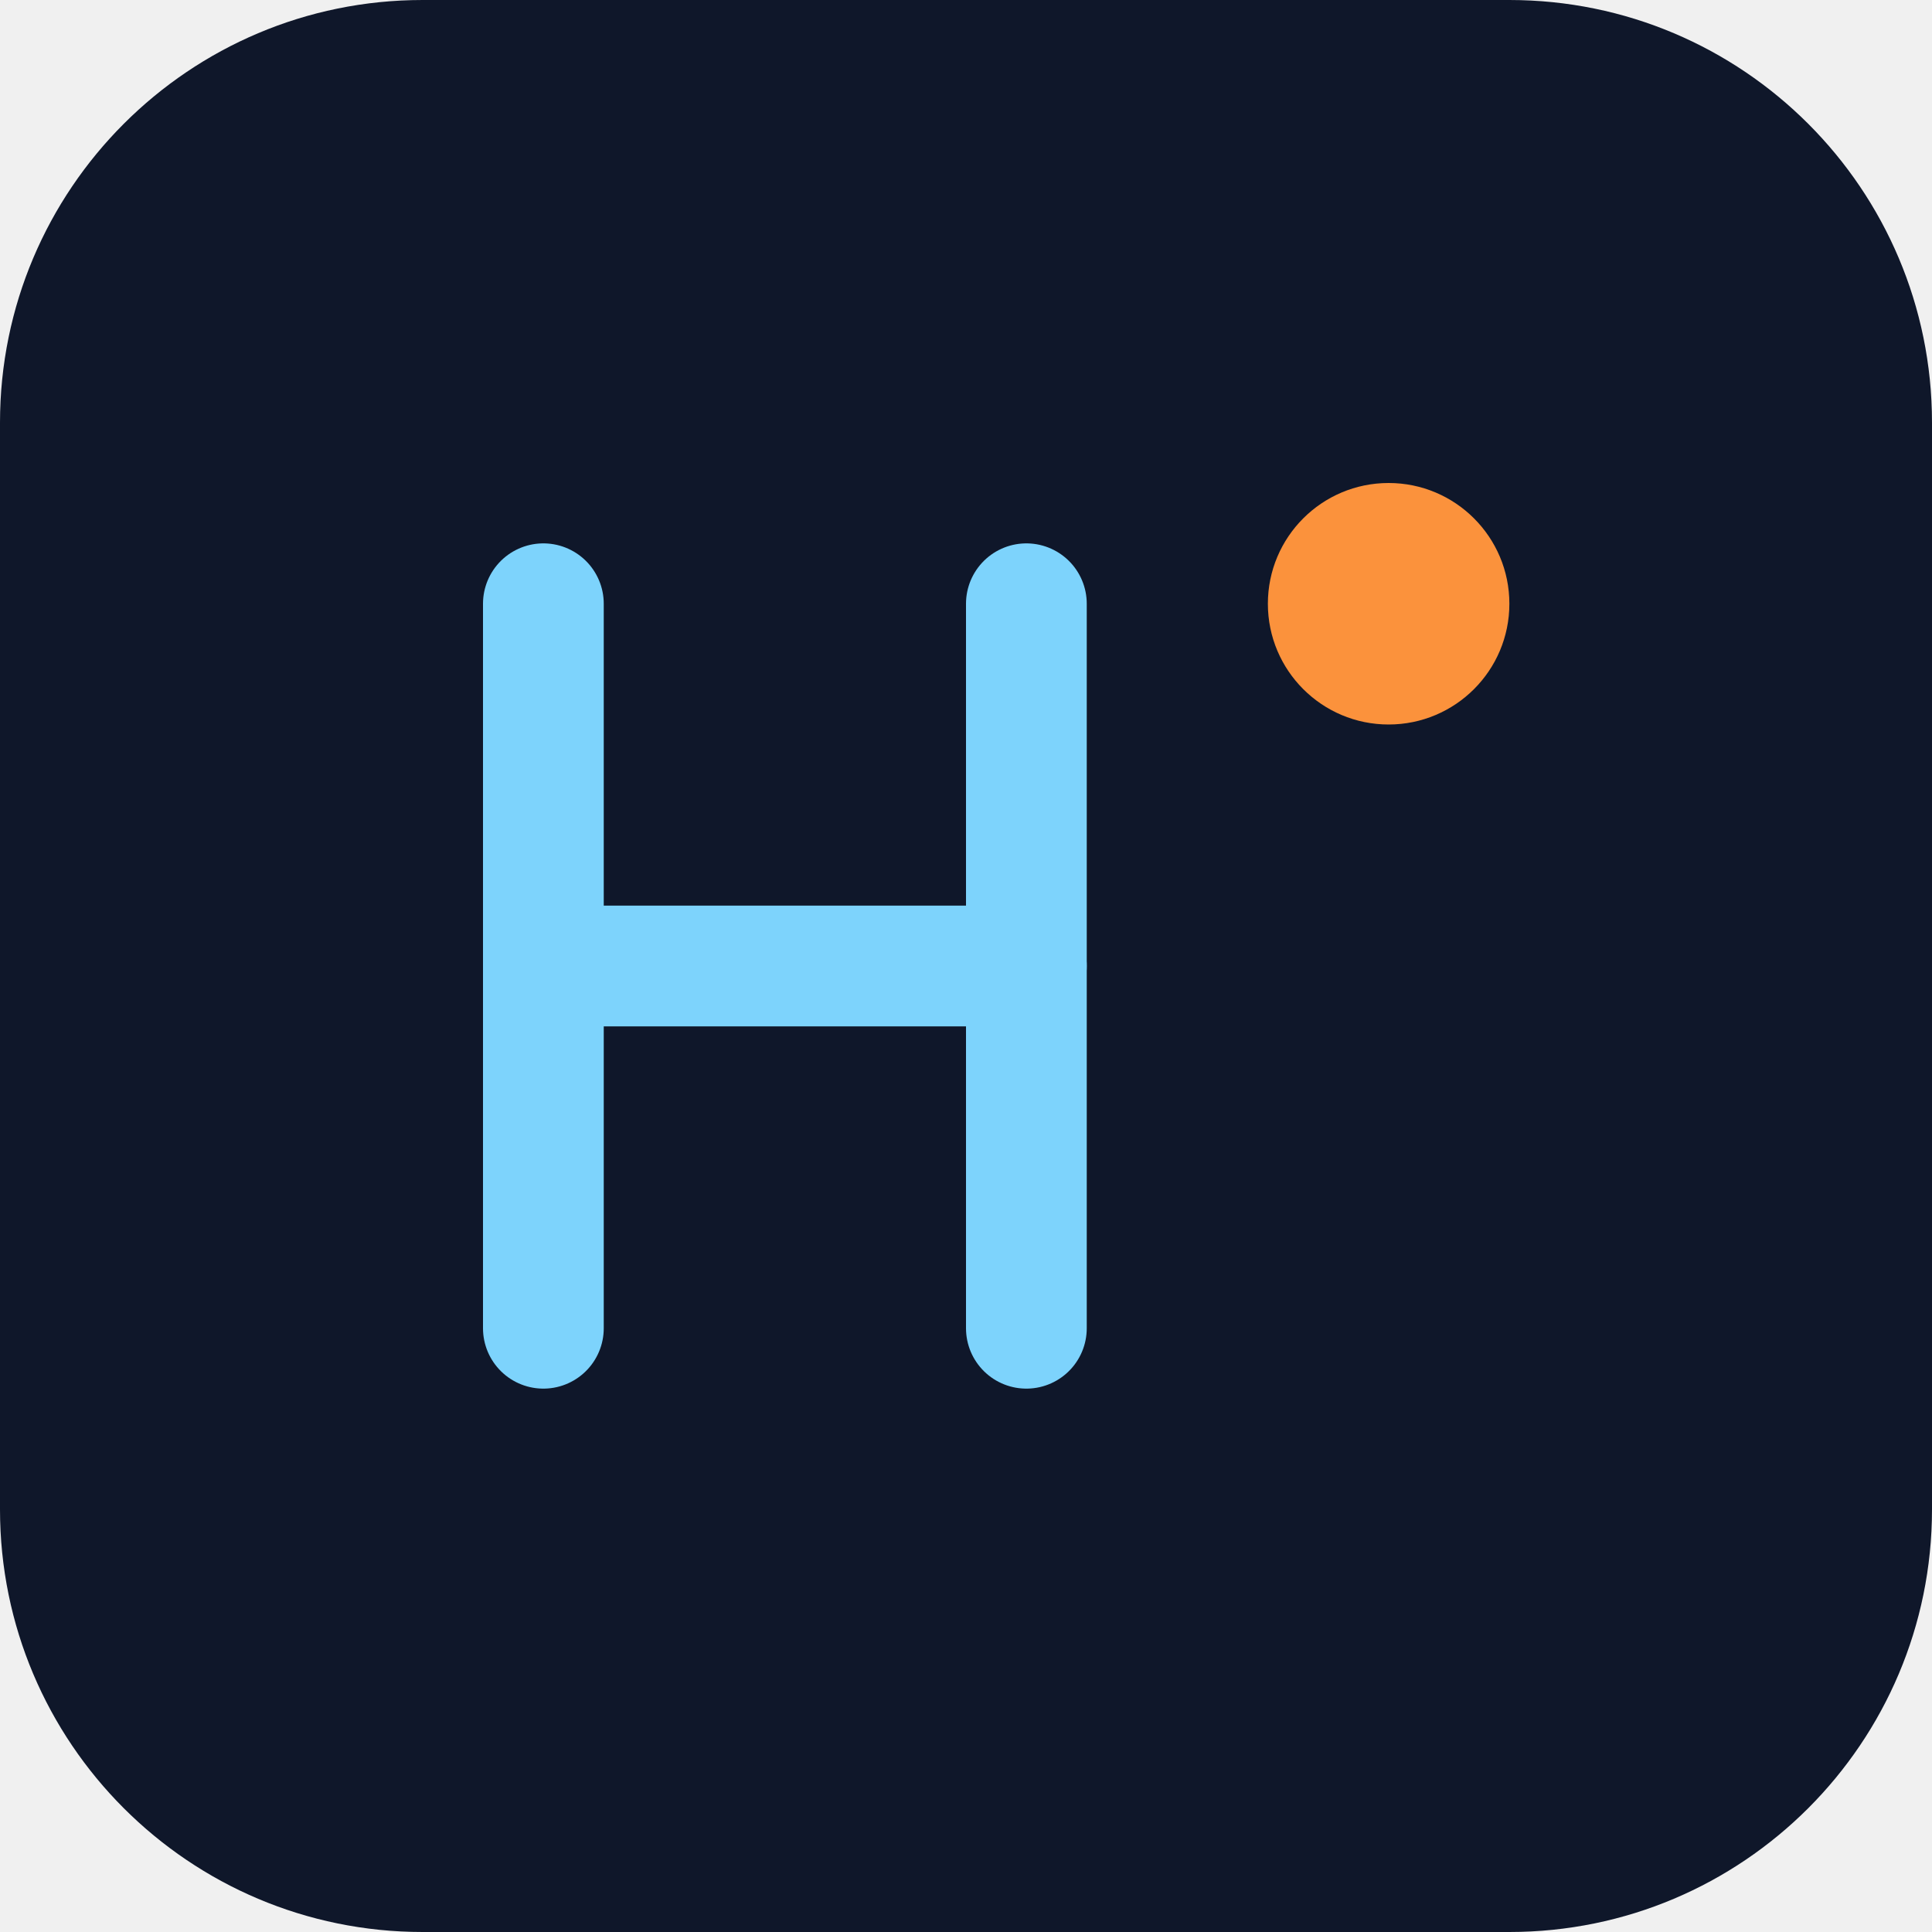
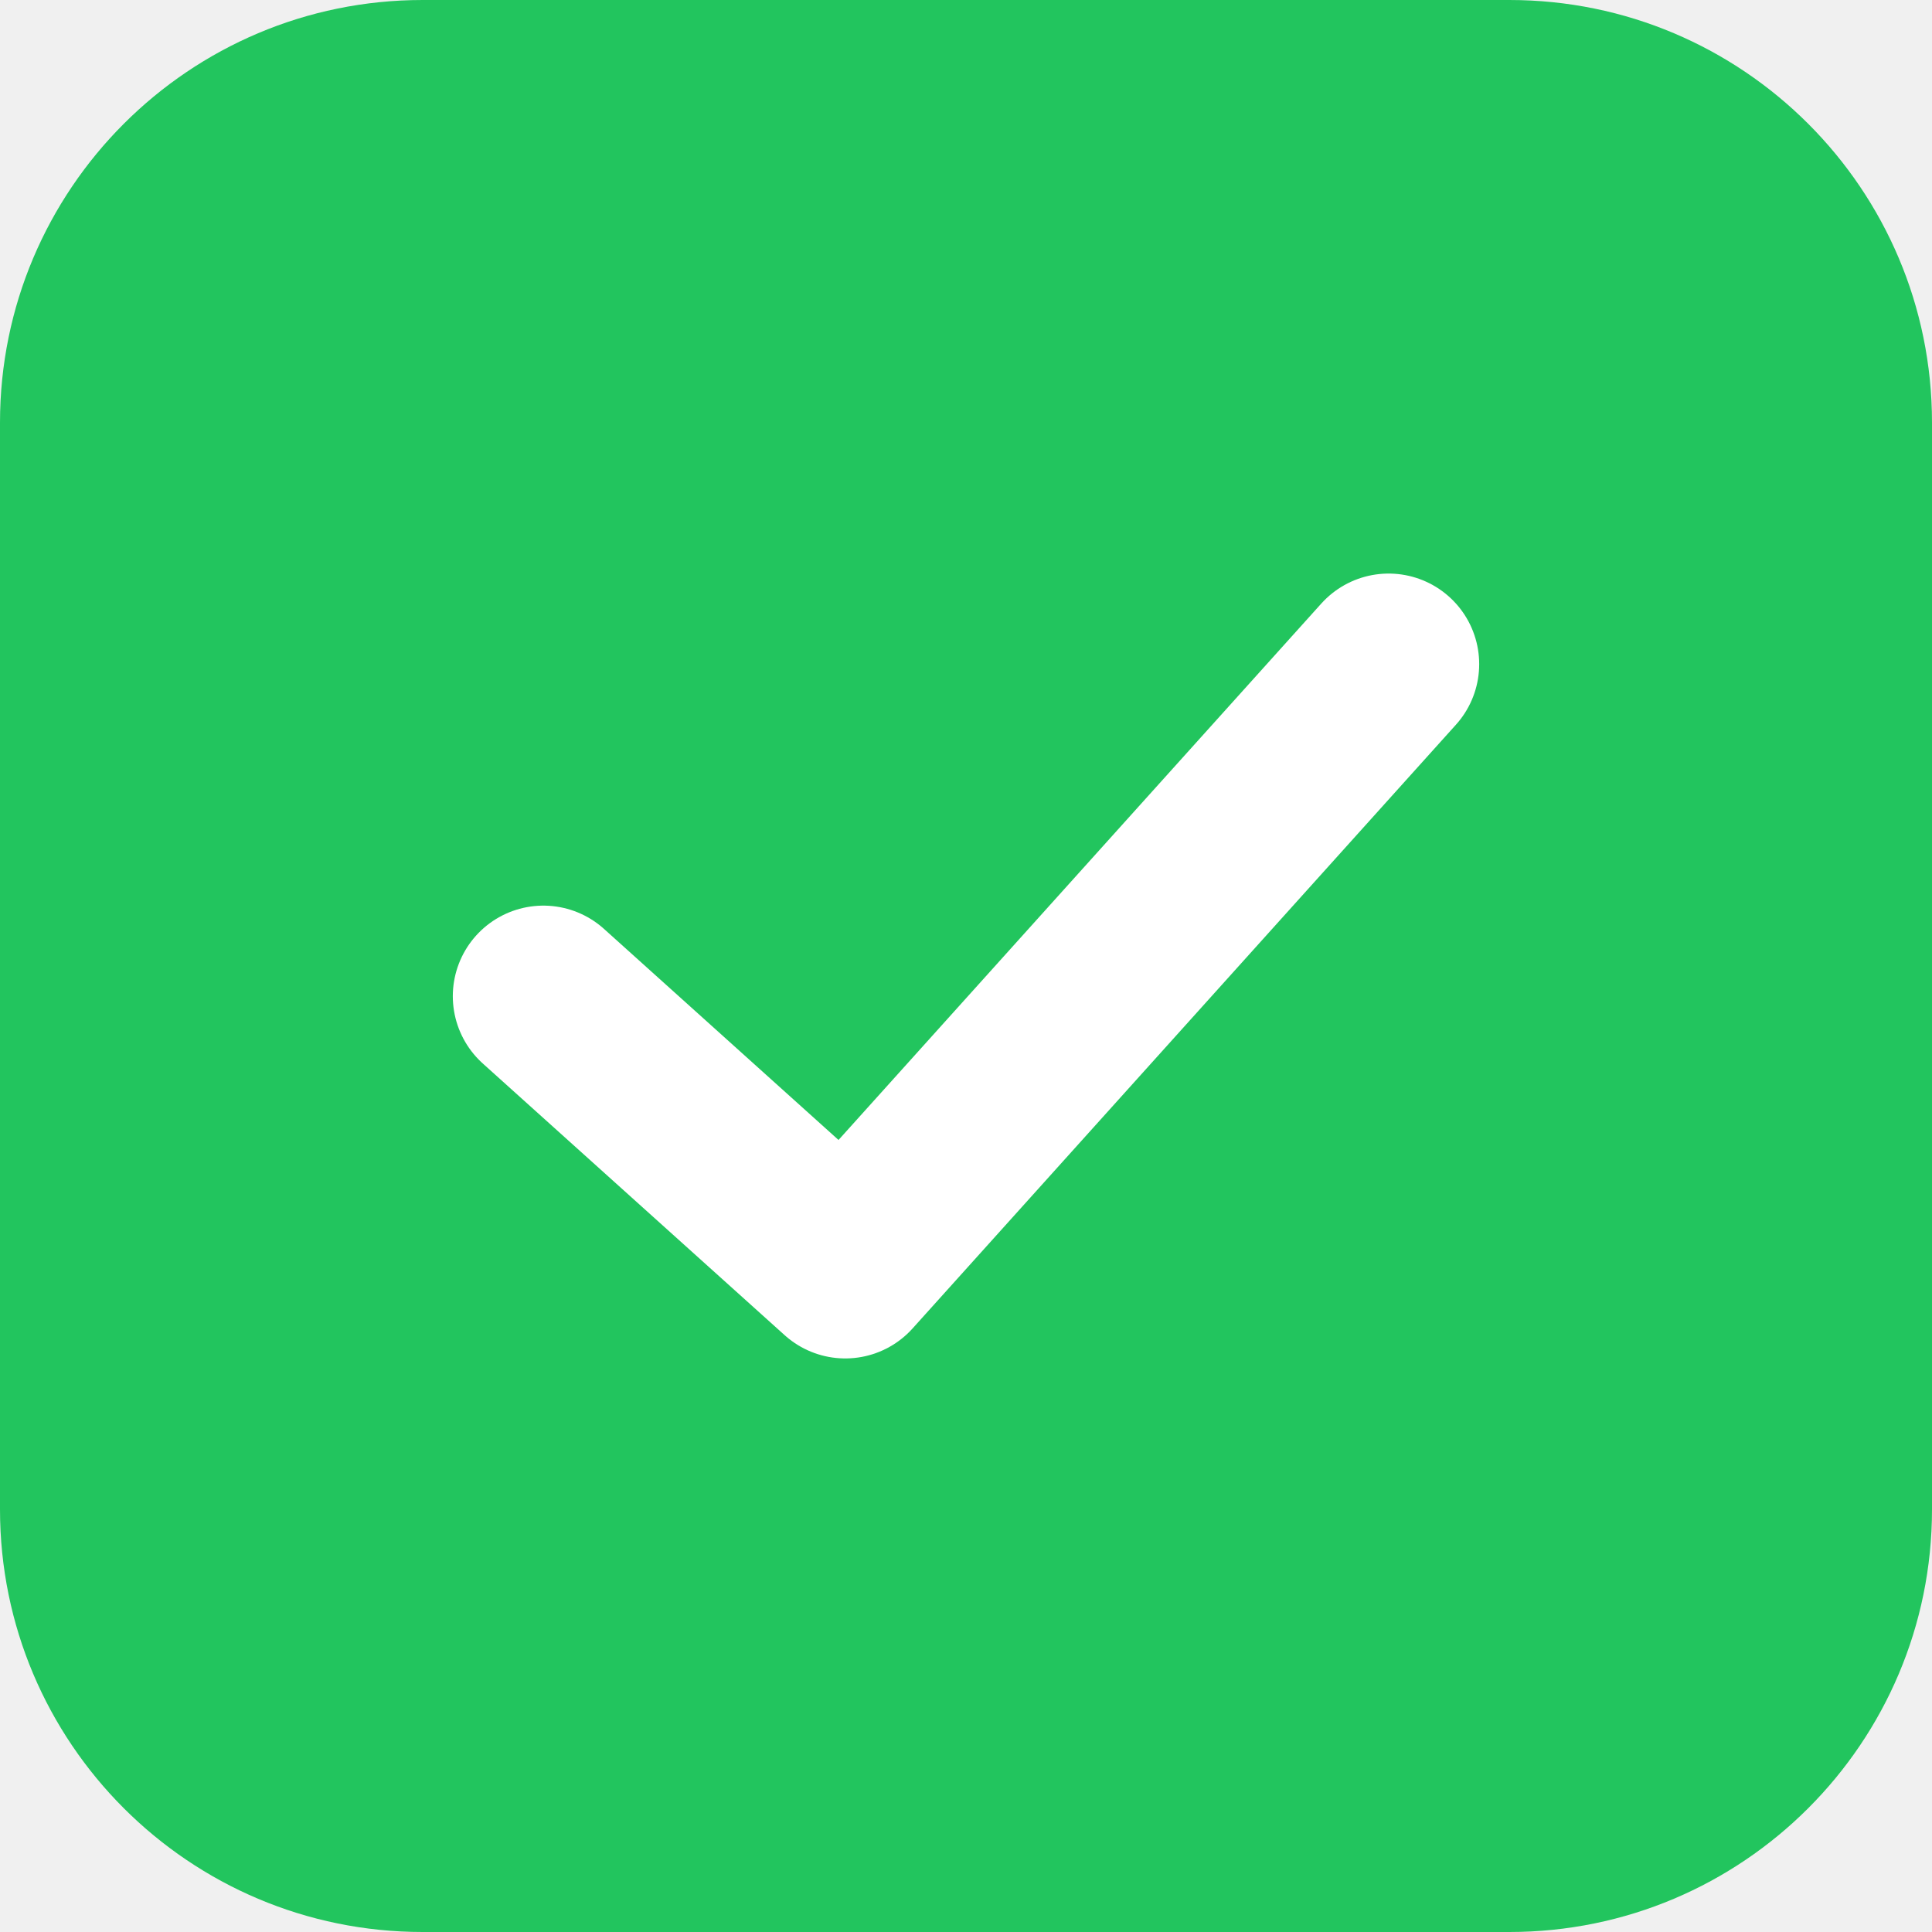
<svg xmlns="http://www.w3.org/2000/svg" viewBox="0 0 32 32" width="32" height="32">
-   <rect width="32" height="32" rx="7" fill="#0f172a" />
-   <g fill="none" stroke="#7dd3fc" stroke-width="2" stroke-linecap="round">
-     <path d="M9 22 L9 10" />
-     <path d="M9 16 L17 16" />
-     <path d="M17 22 L17 10" />
-   </g>
-   <circle cx="23" cy="10" r="2" fill="#fb923c" />
+   <rect width="32" height="32" rx="7" fill="#22c55e" />
+   <path d="M9 16.5 L14 21 L23 11" fill="none" stroke="#ffffff" stroke-width="3" stroke-linecap="round" stroke-linejoin="round" />
</svg>
